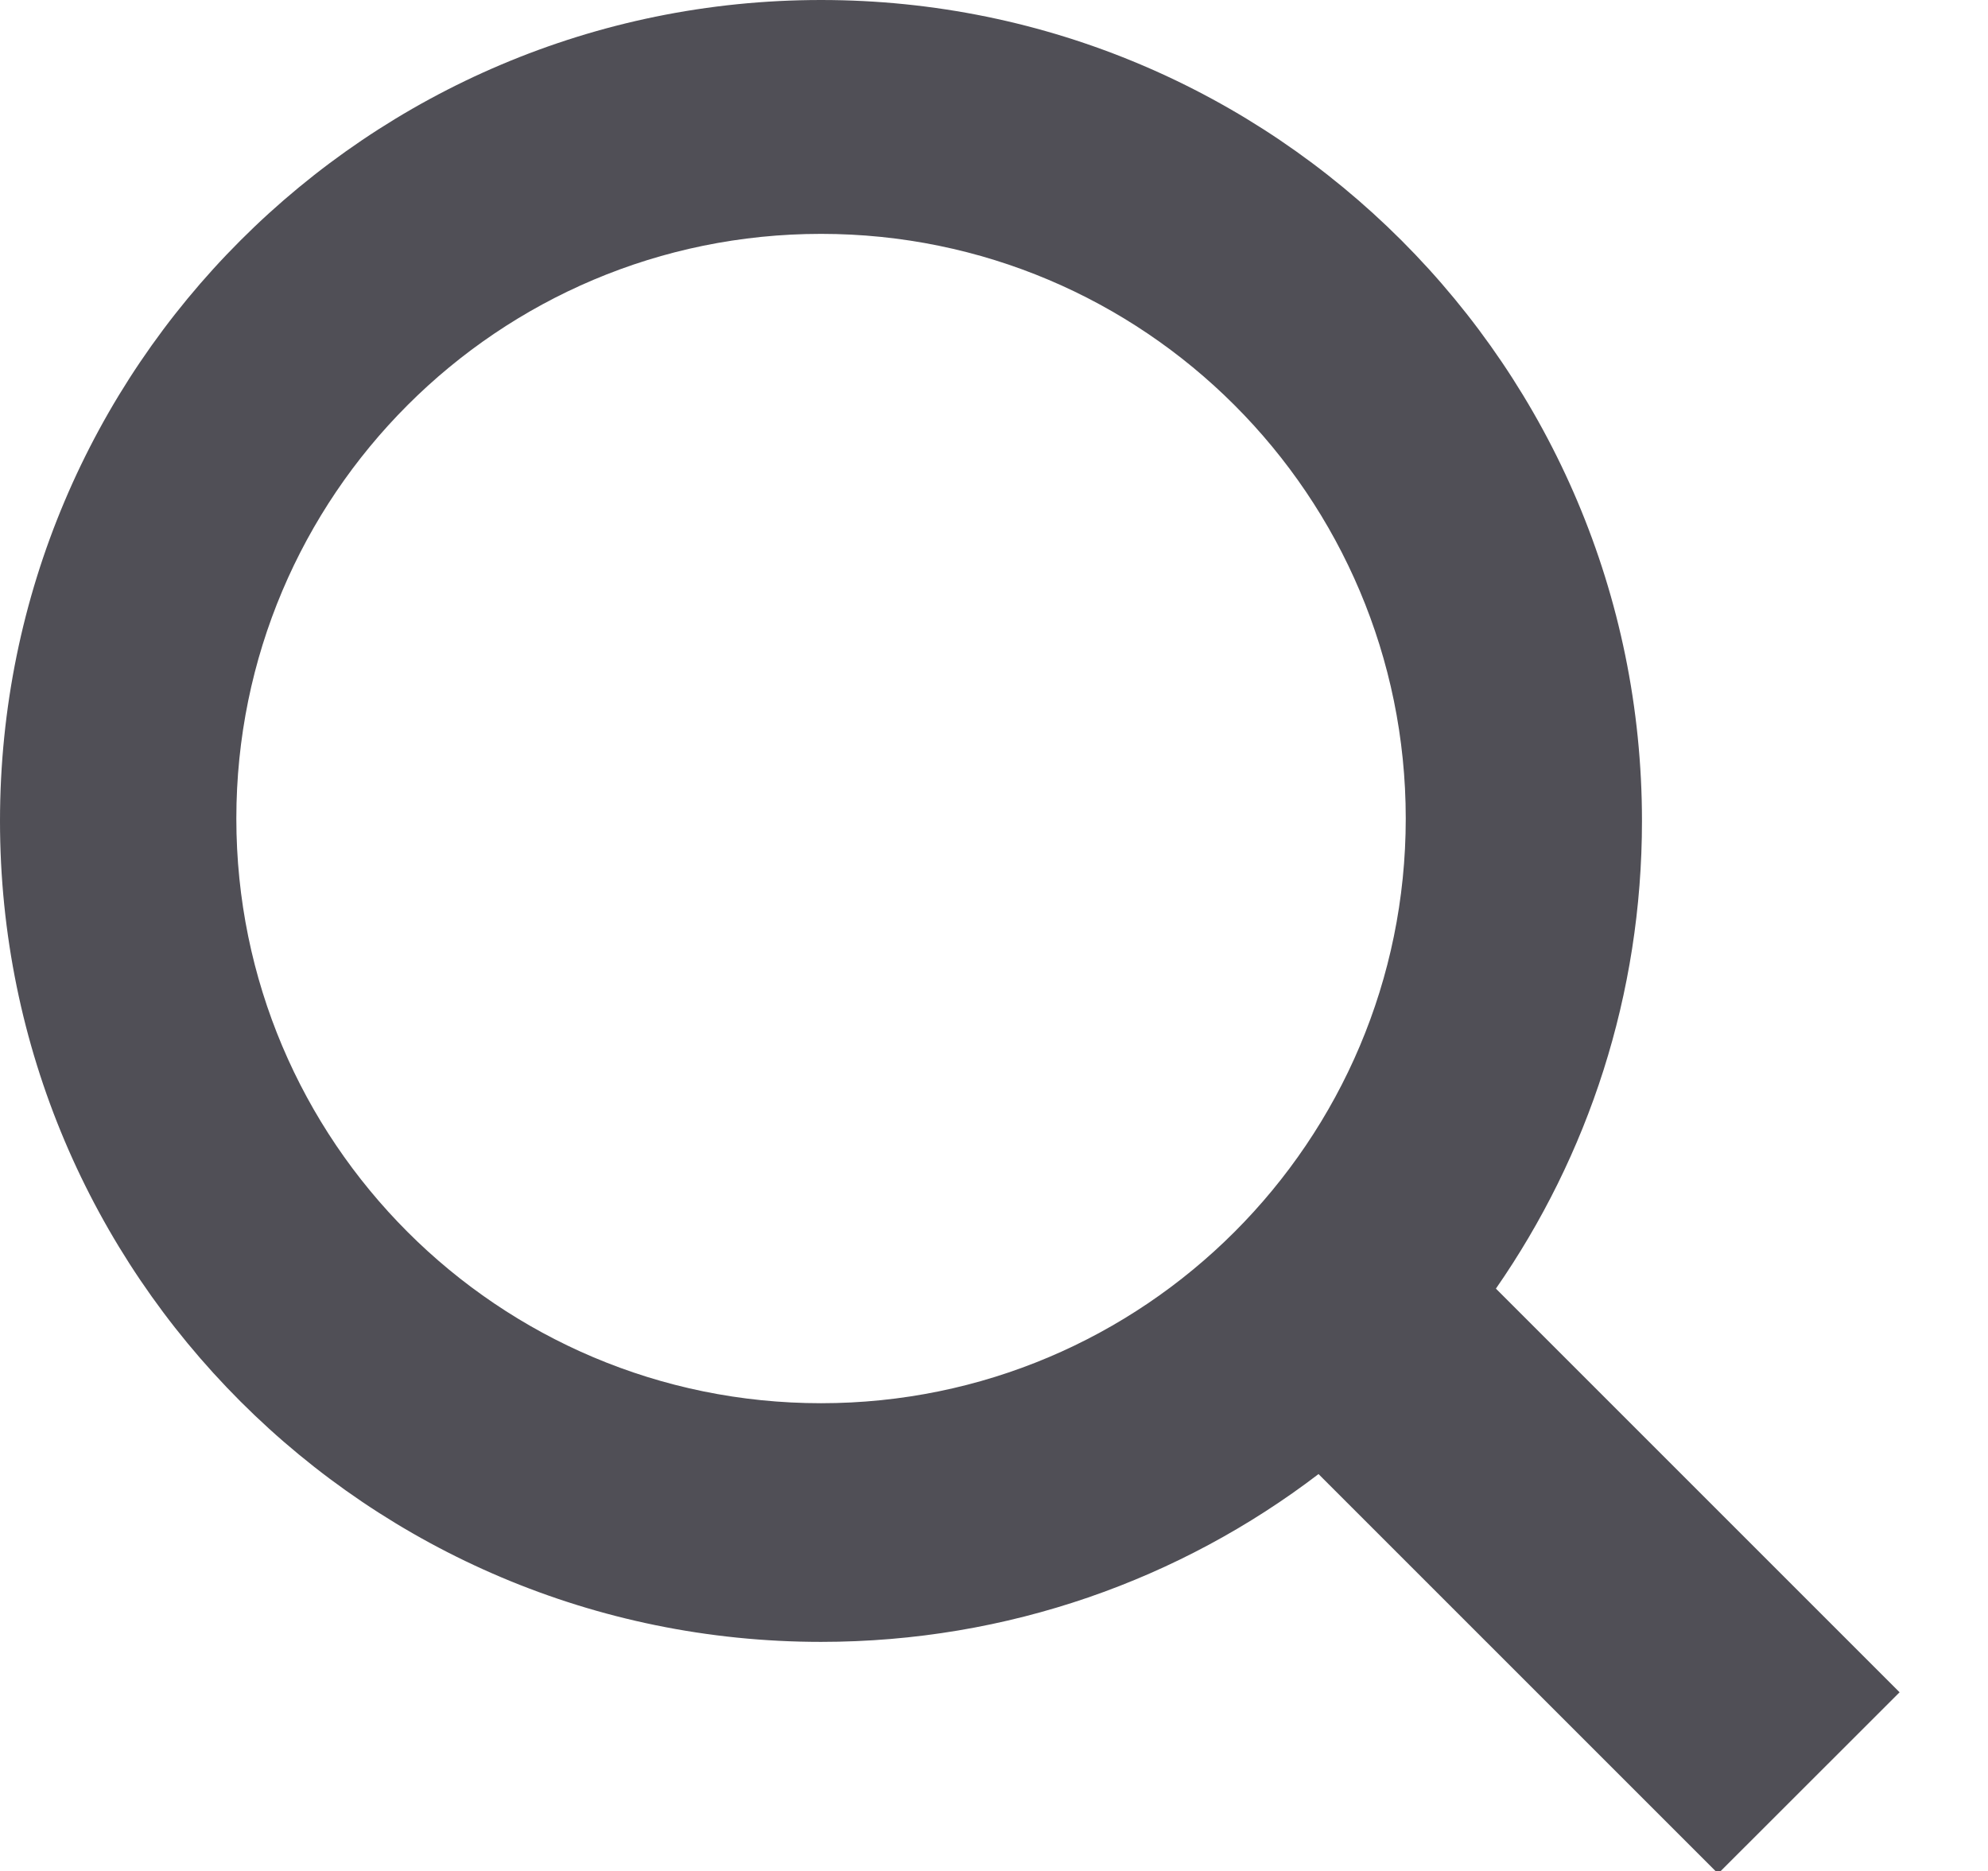
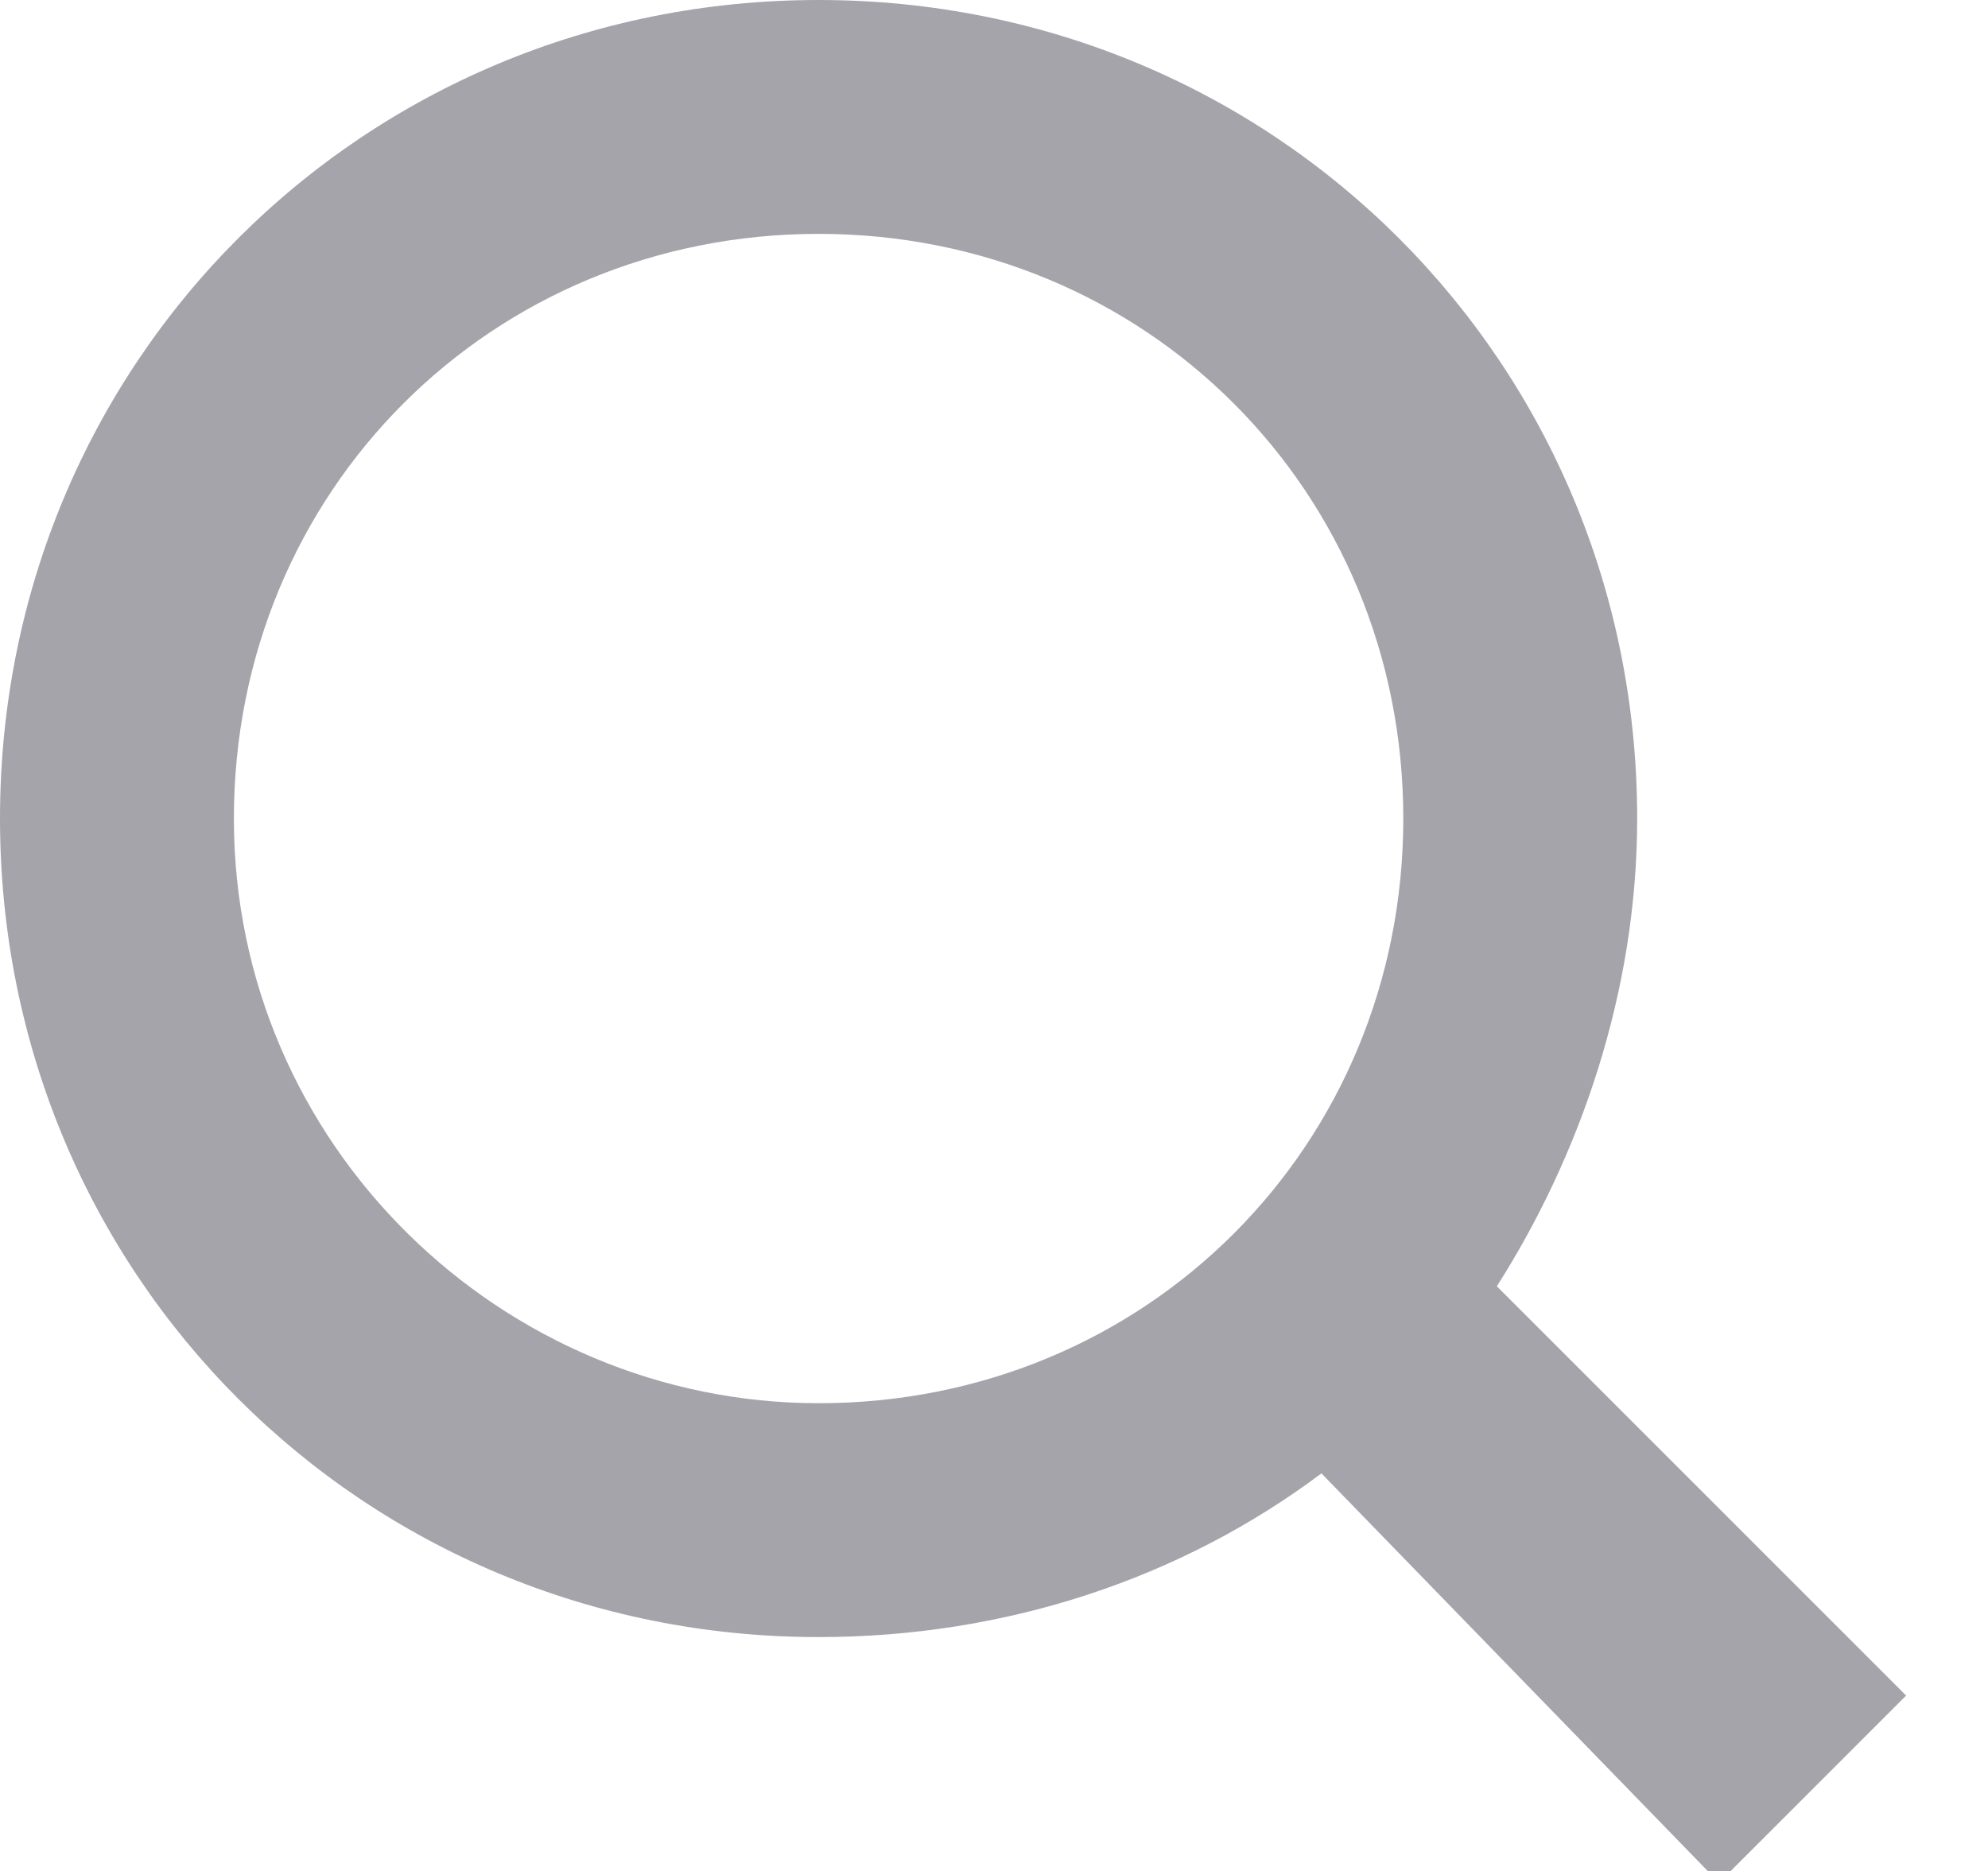
- <svg xmlns="http://www.w3.org/2000/svg" width="17px" height="16px" viewBox="0 0 17 16" version="1.1">
-   <defs />
-   <g id="Innlesing" stroke="none" stroke-width="1" fill="none" fill-rule="evenodd">
-     <g id="Innlesing:-Program-Admin" transform="translate(-390, -278)" fill="#504F56">
-       <g id="Dropdown/search" transform="translate(260, 232)">
-         <g id="Rectangle-200-+-Søk-+-Search" transform="translate(5, 41)">
-           <path d="M136.275,17.606 C135.095,18.507 133.62,19.041 132.021,19.041 C128.143,19.041 125,15.898 125,12.021 C125,8.143 128.143,5 132.021,5 C135.898,5 139.041,8.143 139.041,12.021 C139.041,13.507 138.58,14.885 137.792,16.02 L141.244,19.472 L139.692,21.023 L136.275,17.606 Z M132.021,17 C134.782,17 137.021,14.761 137.021,12 C137.021,9.239 134.782,7 132.021,7 C129.259,7 127.021,9.239 127.021,12 C127.021,14.761 129.259,17 132.021,17 Z" id="Search" />
+ <svg xmlns="http://www.w3.org/2000/svg" version="1.1" id="Layer_1" x="0px" y="0px" viewBox="0 0 17 16" enable-background="new 0 0 17 16" xml:space="preserve">
+   <g id="Innlesing">
+     <g id="Innlesing:-Program-Admin" transform="translate(-390, -278)">
+       <g id="Dropdown_x2F_search" transform="translate(260, 232)">
+         <g id="Rectangle-200-_x2B_-Søk-_x2B_-Search" transform="translate(5, 41)">
+           <path id="Search" fill="#A5A4AB" d="M136.3,17.6c-1.2,0.9-2.7,1.4-4.3,1.4c-3.9,0-7-3.1-7-7s3.1-7,7-7c3.9,0,7,3.1,7,7      c0,1.5-0.5,2.9-1.2,4l3.5,3.5l-1.6,1.6L136.3,17.6z M132,17c2.8,0,5-2.2,5-5s-2.2-5-5-5c-2.8,0-5,2.2-5,5S129.3,17,132,17z" />
        </g>
      </g>
    </g>
  </g>
</svg>
